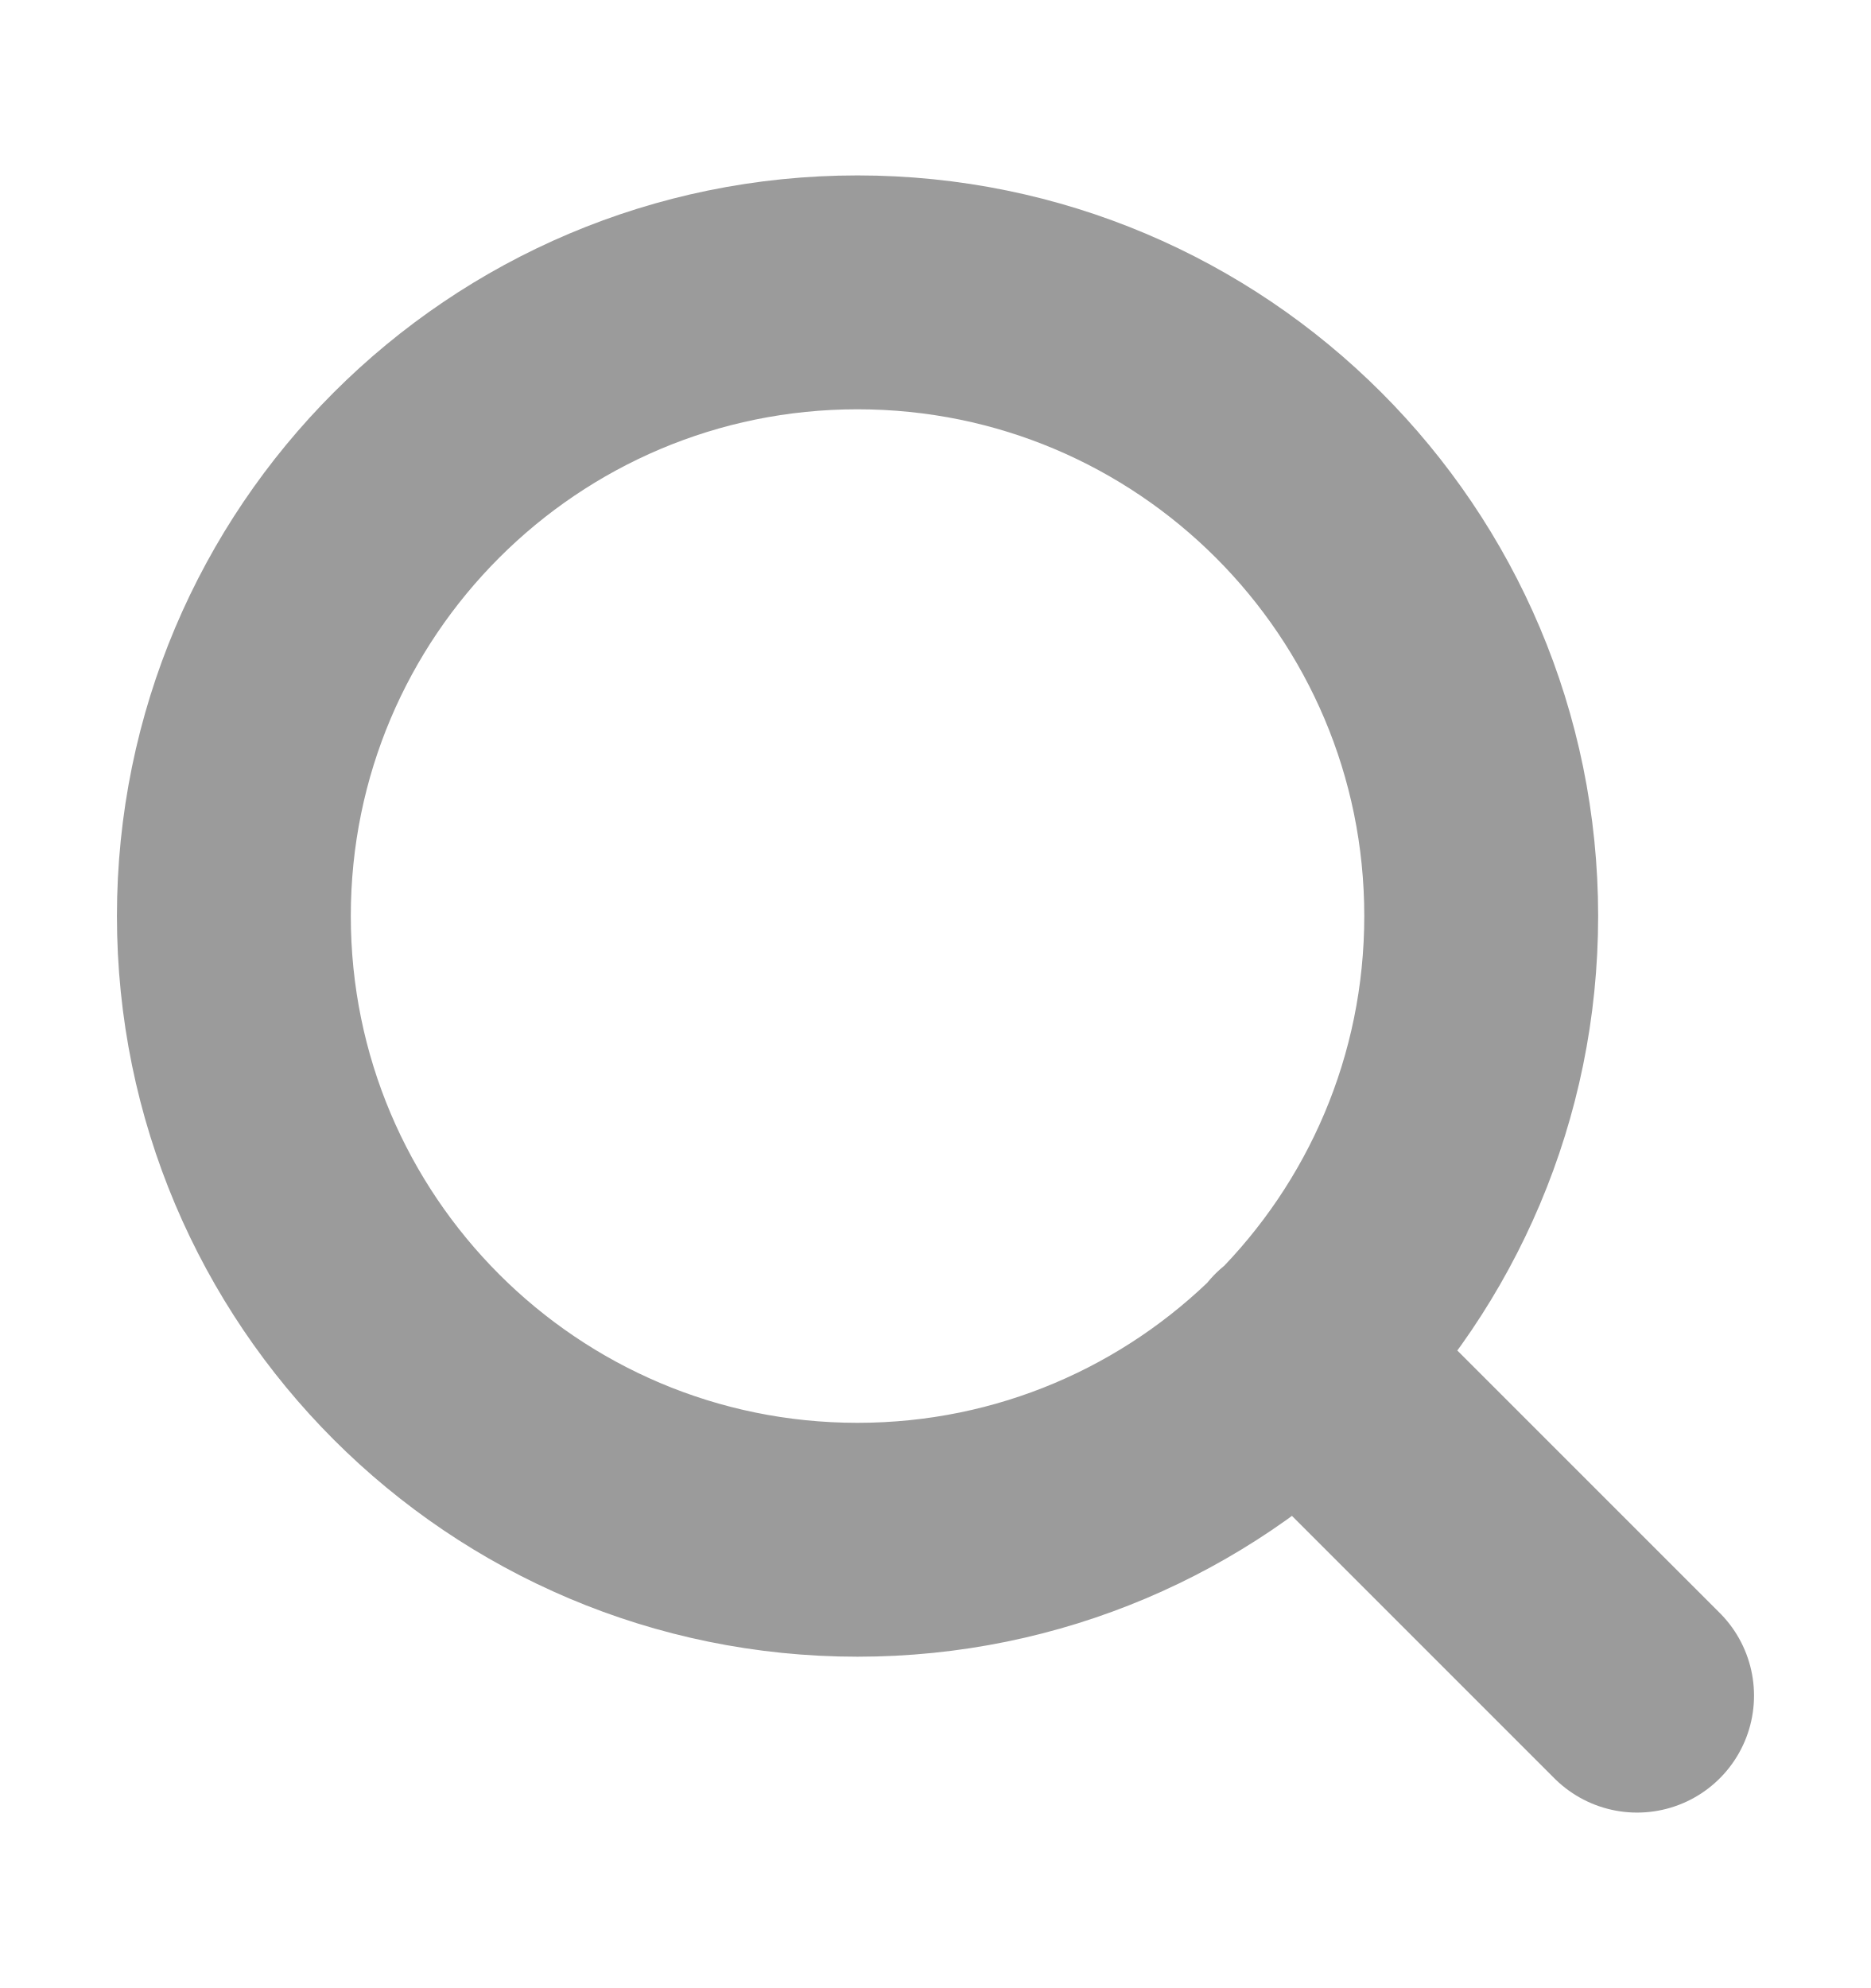
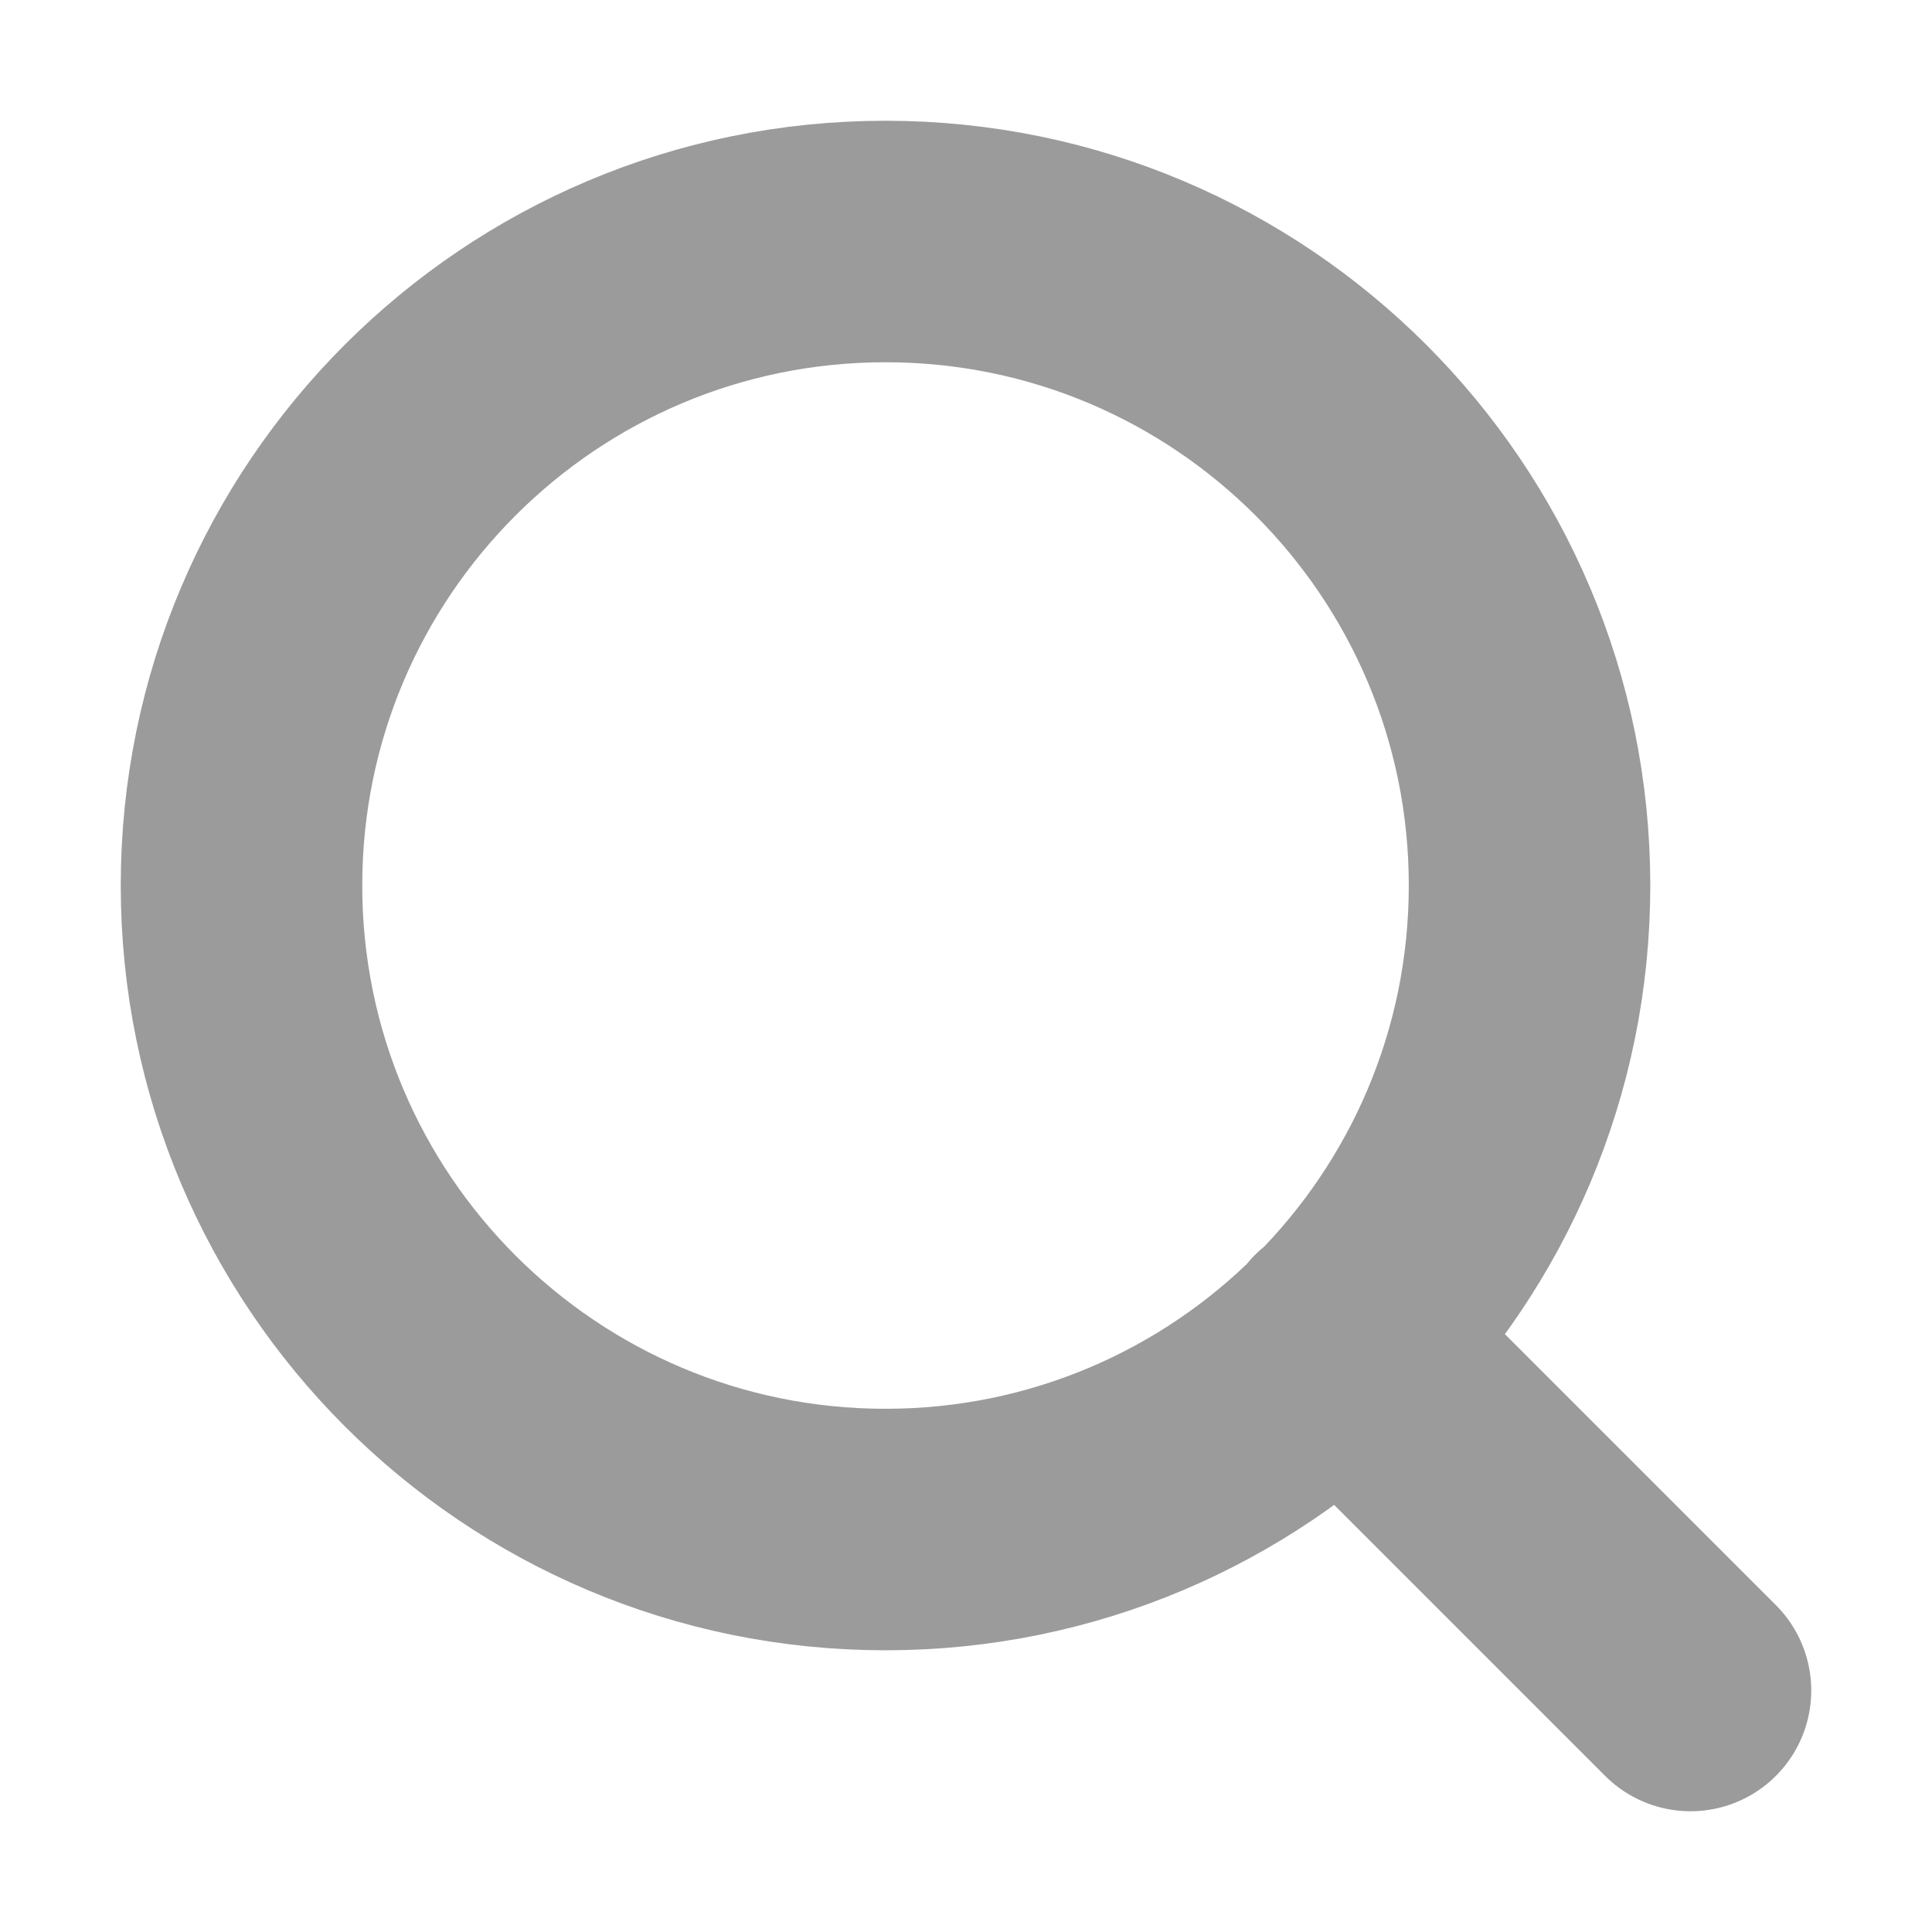
- <svg xmlns="http://www.w3.org/2000/svg" width="16" height="17" viewBox="0 0 16 17" fill="none">
-   <path d="M14 14.5L11.1 11.6M12.667 7.833C12.667 10.779 10.279 13.167 7.333 13.167C4.388 13.167 2 10.779 2 7.833C2 4.888 4.388 2.5 7.333 2.5C10.279 2.5 12.667 4.888 12.667 7.833Z" stroke="#9B9B9B" stroke-width="2" stroke-linecap="round" stroke-linejoin="round" />
+ <svg xmlns="http://www.w3.org/2000/svg" width="16" height="16" viewBox="0 0 16 16" fill="none">
+   <path d="M14 14L11.1 11.1M12.667 7.333C12.667 10.279 10.279 12.667 7.333 12.667C4.388 12.667 2 10.279 2 7.333C2 4.388 4.388 2 7.333 2C10.279 2 12.667 4.388 12.667 7.333Z" stroke="#9B9B9B" stroke-width="2" stroke-linecap="round" stroke-linejoin="round" />
</svg>
